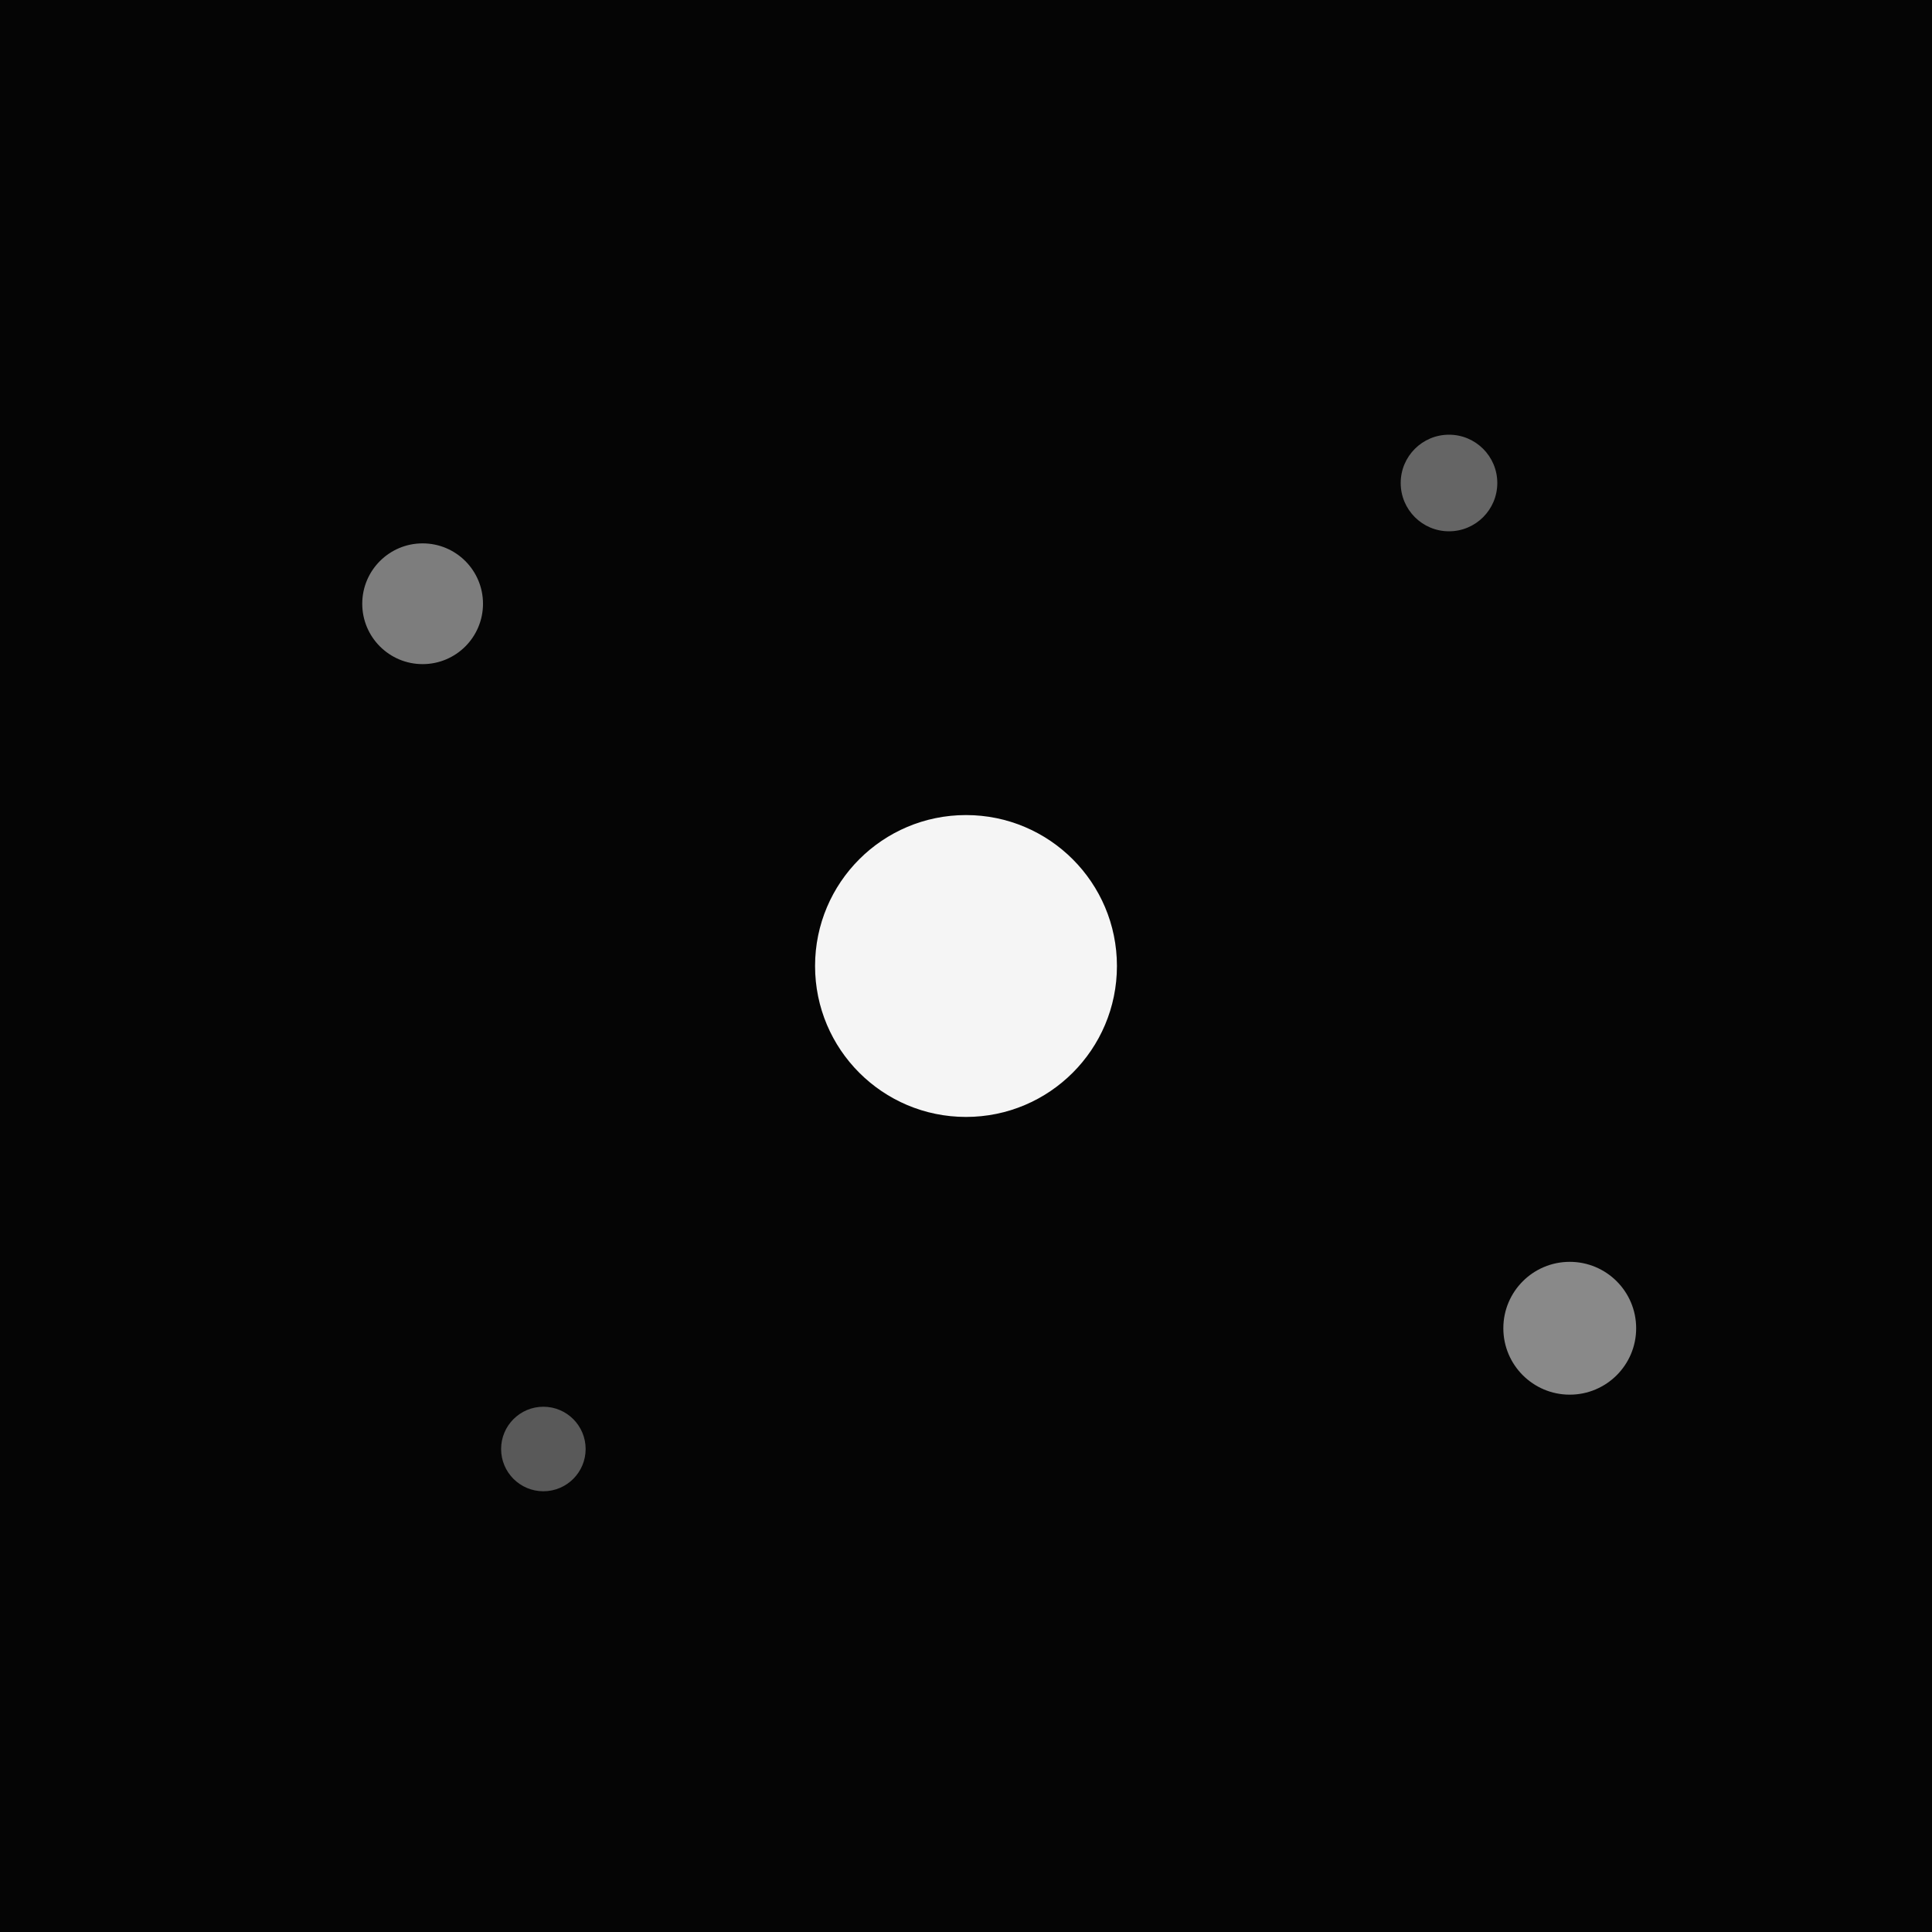
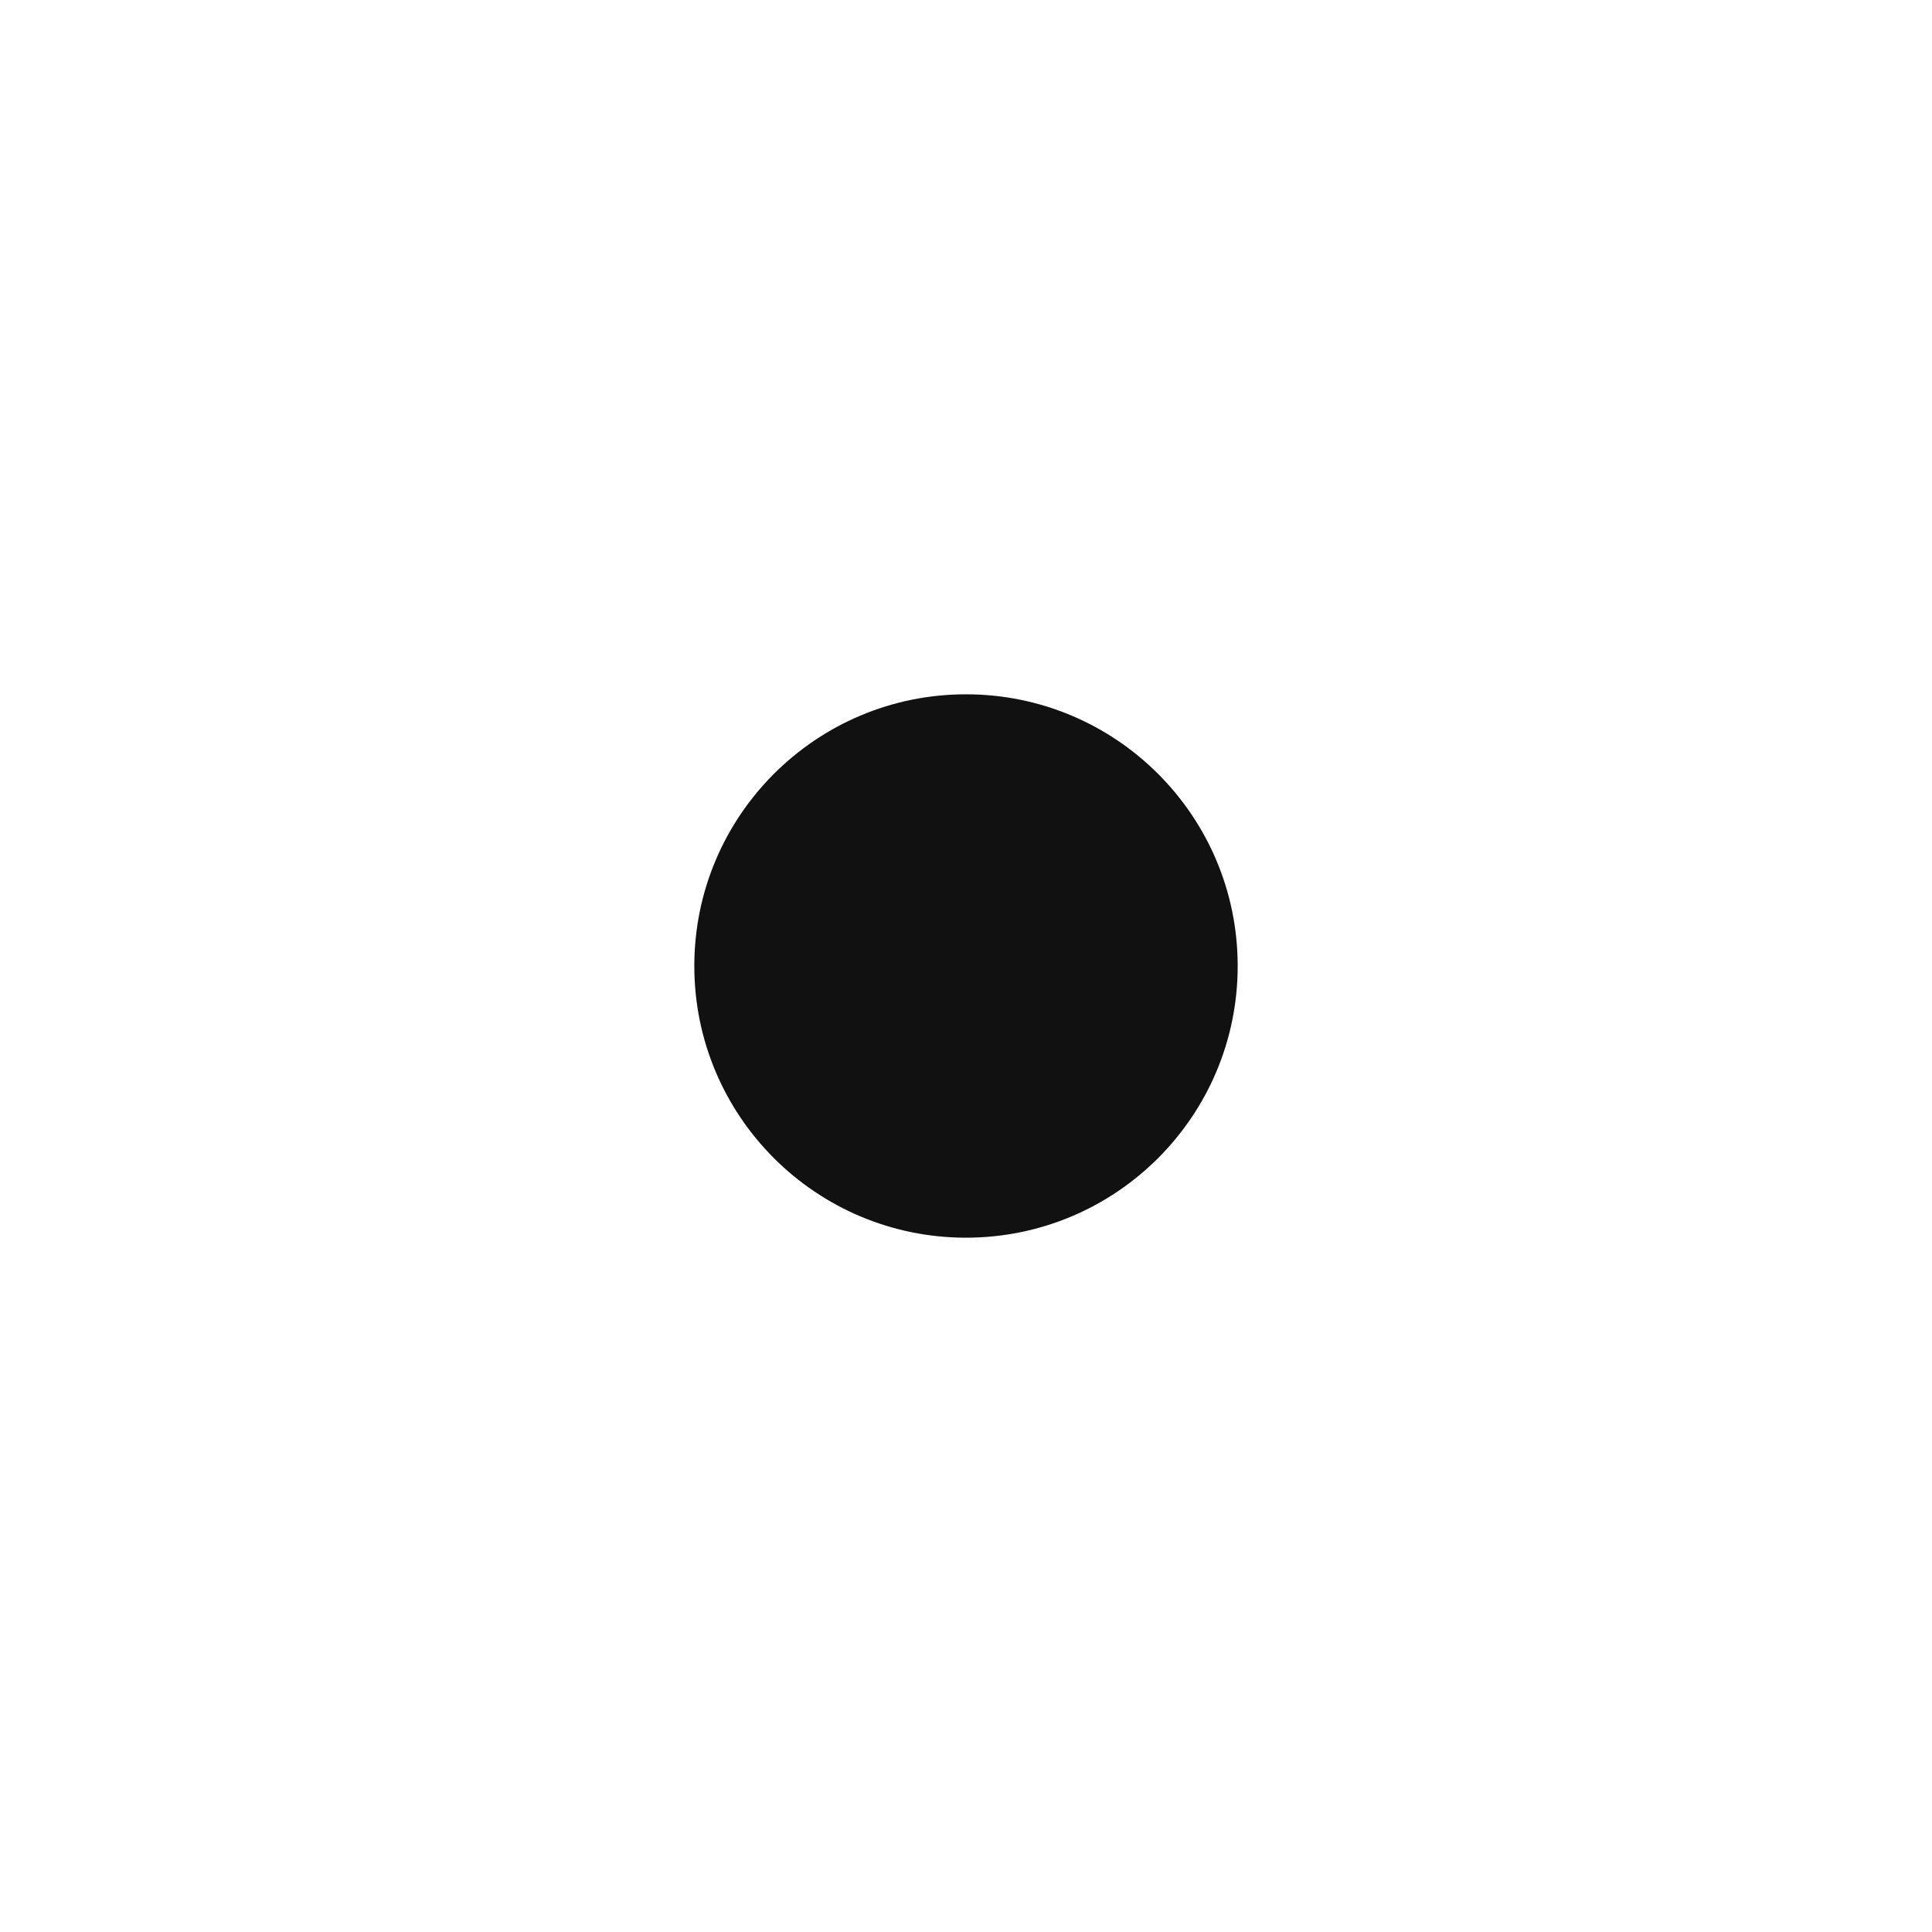
<svg xmlns="http://www.w3.org/2000/svg" viewBox="0 0 64 64">
-   <rect width="64" height="64" fill="#050505" />
-   <circle cx="32" cy="32" r="5" fill="#f5f5f5" />
-   <circle cx="14" cy="20" r="2" fill="#f5f5f5" opacity="0.5" />
-   <circle cx="48" cy="16" r="1.6" fill="#f5f5f5" opacity="0.4" />
-   <circle cx="52" cy="44" r="2.2" fill="#f5f5f5" opacity="0.55" />
-   <circle cx="18" cy="48" r="1.4" fill="#f5f5f5" opacity="0.35" />
+   <style>
+     circle { fill: #111111; }
+     @media (prefers-color-scheme: dark) {
+       circle { fill: #f5f5f5; }
+     }
+   </style>
+   <circle cx="32" cy="32" r="9" />
</svg>
